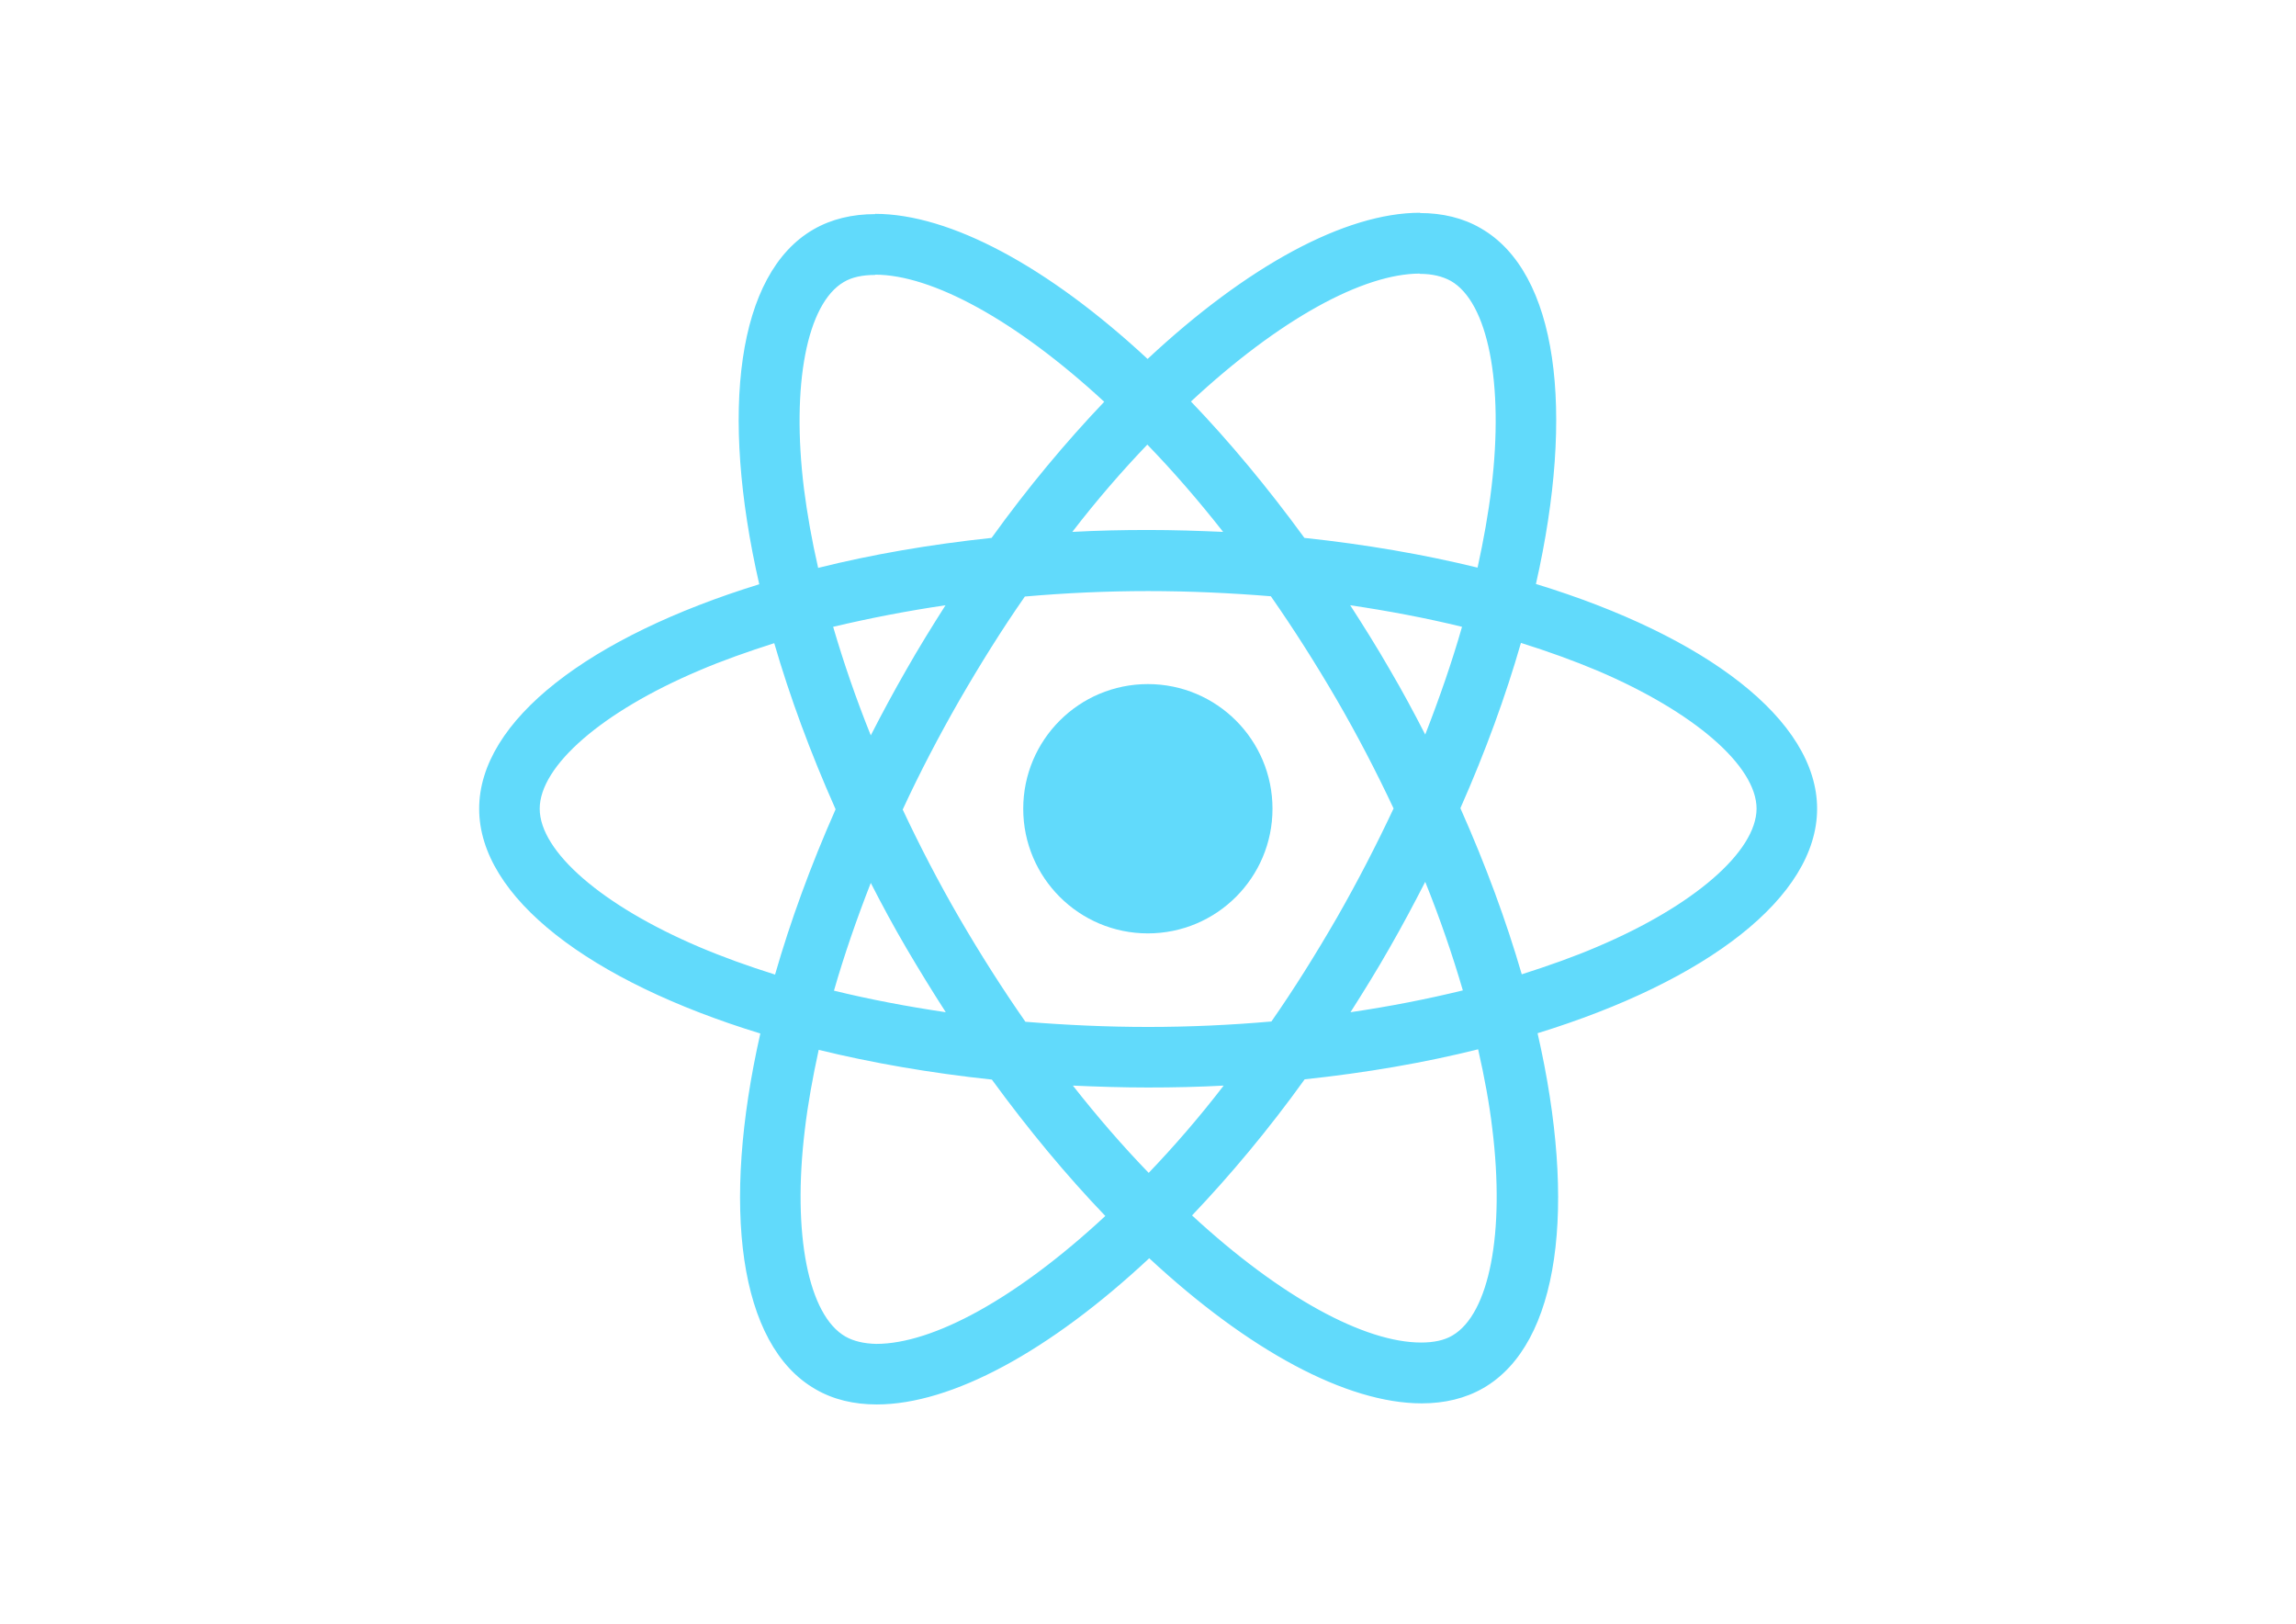
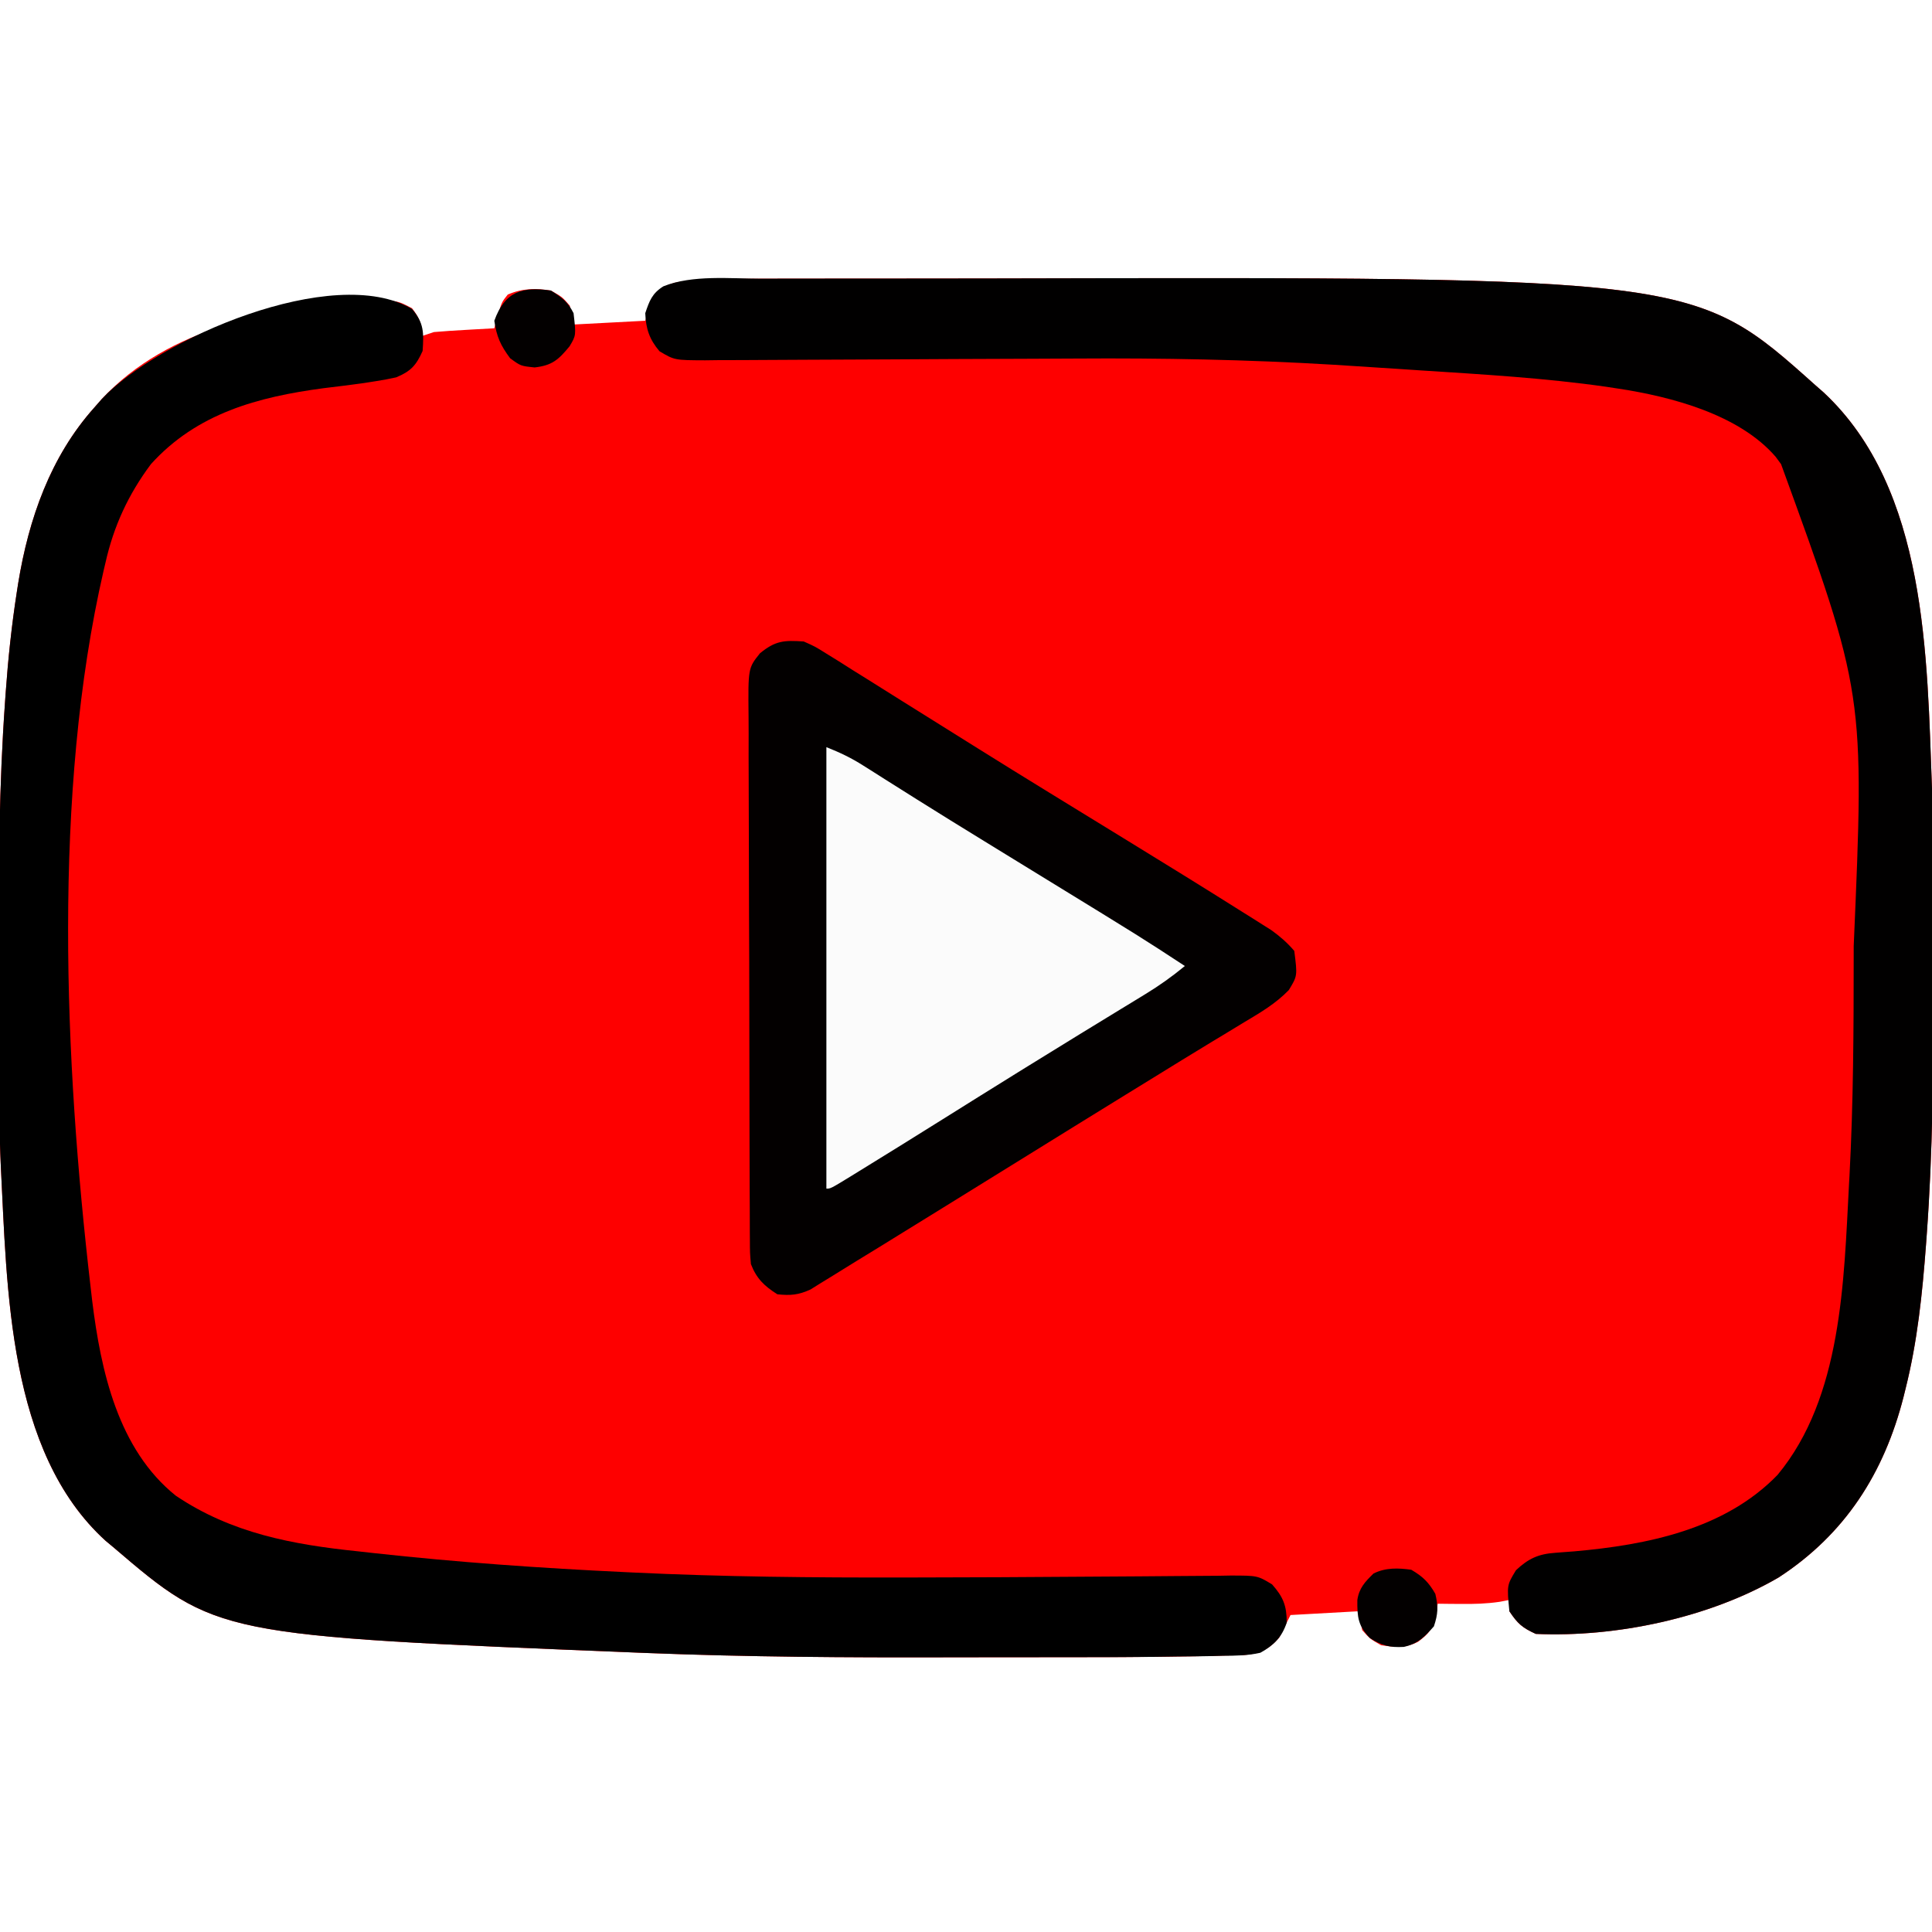
- <svg xmlns="http://www.w3.org/2000/svg" viewBox="0 0 841.9 595.3">
-   <g fill="#61DAFB">
-     <path d="M666.3 296.5c0-32.5-40.7-63.3-103.1-82.4 14.4-63.6 8-114.2-20.2-130.4-6.5-3.8-14.1-5.6-22.4-5.6v22.3c4.6 0 8.3.9 11.4 2.6 13.6 7.8 19.5 37.5 14.9 75.7-1.1 9.4-2.9 19.3-5.1 29.4-19.6-4.8-41-8.5-63.5-10.9-13.5-18.5-27.5-35.3-41.6-50 32.6-30.3 63.2-46.9 84-46.9V78c-27.5 0-63.5 19.6-99.9 53.6-36.4-33.8-72.4-53.2-99.9-53.2v22.3c20.7 0 51.4 16.5 84 46.6-14 14.7-28 31.4-41.3 49.9-22.6 2.4-44 6.1-63.6 11-2.3-10-4-19.7-5.2-29-4.7-38.2 1.1-67.9 14.6-75.8 3-1.8 6.9-2.6 11.5-2.6V78.5c-8.4 0-16 1.8-22.6 5.6-28.1 16.2-34.4 66.7-19.9 130.1-62.2 19.2-102.7 49.9-102.7 82.3 0 32.5 40.7 63.3 103.1 82.4-14.4 63.6-8 114.2 20.2 130.4 6.5 3.8 14.1 5.6 22.5 5.6 27.5 0 63.5-19.6 99.9-53.6 36.4 33.8 72.4 53.2 99.9 53.2 8.4 0 16-1.8 22.6-5.6 28.1-16.2 34.4-66.7 19.9-130.1 62-19.1 102.5-49.9 102.5-82.3zm-130.2-66.7c-3.7 12.9-8.3 26.2-13.5 39.5-4.1-8-8.4-16-13.1-24-4.6-8-9.5-15.8-14.4-23.4 14.2 2.1 27.9 4.7 41 7.9zm-45.8 106.5c-7.8 13.5-15.8 26.3-24.1 38.2-14.9 1.3-30 2-45.2 2-15.1 0-30.2-.7-45-1.9-8.3-11.9-16.4-24.6-24.2-38-7.6-13.1-14.5-26.4-20.8-39.8 6.2-13.4 13.2-26.8 20.7-39.9 7.8-13.5 15.8-26.3 24.1-38.2 14.9-1.3 30-2 45.2-2 15.1 0 30.2.7 45 1.9 8.3 11.9 16.4 24.6 24.2 38 7.6 13.1 14.5 26.4 20.8 39.8-6.3 13.4-13.2 26.8-20.7 39.9zm32.3-13c5.4 13.4 10 26.8 13.8 39.8-13.1 3.2-26.9 5.9-41.2 8 4.9-7.7 9.8-15.6 14.4-23.7 4.6-8 8.9-16.1 13-24.1zM421.2 430c-9.3-9.6-18.6-20.3-27.8-32 9 .4 18.2.7 27.5.7 9.4 0 18.7-.2 27.8-.7-9 11.7-18.3 22.4-27.5 32zm-74.4-58.9c-14.2-2.1-27.9-4.7-41-7.9 3.7-12.9 8.3-26.2 13.5-39.5 4.1 8 8.4 16 13.1 24 4.7 8 9.5 15.8 14.4 23.4zM420.7 163c9.3 9.6 18.6 20.3 27.8 32-9-.4-18.2-.7-27.5-.7-9.4 0-18.7.2-27.8.7 9-11.7 18.3-22.4 27.5-32zm-74 58.9c-4.9 7.7-9.8 15.6-14.4 23.7-4.6 8-8.9 16-13 24-5.4-13.4-10-26.8-13.8-39.8 13.1-3.1 26.9-5.8 41.2-7.9zm-90.5 125.2c-35.4-15.1-58.3-34.9-58.3-50.6 0-15.7 22.9-35.6 58.3-50.6 8.6-3.7 18-7 27.7-10.1 5.7 19.6 13.2 40 22.5 60.9-9.2 20.8-16.6 41.1-22.2 60.6-9.9-3.1-19.3-6.5-28-10.2zM310 490c-13.6-7.8-19.5-37.5-14.9-75.7 1.1-9.4 2.9-19.3 5.1-29.4 19.6 4.8 41 8.5 63.5 10.9 13.5 18.5 27.5 35.3 41.6 50-32.6 30.3-63.2 46.9-84 46.9-4.5-.1-8.3-1-11.3-2.7zm237.2-76.2c4.7 38.2-1.1 67.9-14.6 75.8-3 1.8-6.9 2.6-11.5 2.6-20.7 0-51.4-16.5-84-46.6 14-14.7 28-31.4 41.3-49.9 22.6-2.4 44-6.1 63.6-11 2.3 10.1 4.1 19.8 5.2 29.1zm38.5-66.7c-8.6 3.7-18 7-27.7 10.1-5.7-19.6-13.2-40-22.5-60.9 9.2-20.8 16.6-41.1 22.2-60.6 9.9 3.1 19.3 6.5 28.1 10.2 35.4 15.1 58.3 34.9 58.3 50.6-.1 15.7-23 35.6-58.4 50.6zM320.8 78.4z" />
-     <circle cx="420.9" cy="296.5" r="45.7" />
-     <path d="M520.5 78.1z" />
-   </g>
+ <svg xmlns="http://www.w3.org/2000/svg" version="1.1" width="512" height="512">
+   <path d="M0 0 C1.835 -0.005 1.835 -0.005 3.707 -0.01 C7.042 -0.018 10.377 -0.021 13.712 -0.022 C15.822 -0.023 17.932 -0.025 20.042 -0.027 C27.481 -0.037 34.921 -0.041 42.36 -0.04 C48.414 -0.04 54.469 -0.046 60.523 -0.061 C247.288 -0.487 247.288 -0.487 279.288 28.145 C280.036 28.8 280.783 29.455 281.554 30.13 C309.096 55.799 308.941 100.321 310.288 135.145 C310.469 142.165 310.477 149.186 310.491 156.208 C310.494 157.187 310.497 158.166 310.5 159.175 C310.515 164.378 310.524 169.581 310.528 174.784 C310.533 178.982 310.546 183.18 310.569 187.377 C310.687 209.444 310.502 231.402 308.89 253.419 C308.826 254.287 308.763 255.155 308.698 256.049 C307.737 268.899 306.433 281.618 303.288 294.145 C303.111 294.867 302.933 295.588 302.75 296.331 C297.587 316.555 287.272 332.708 269.659 344.18 C251.283 354.891 226.537 360.11 205.288 359.145 C201.703 357.508 200.495 356.456 198.288 353.145 C198.288 352.155 198.288 351.165 198.288 350.145 C197.44 350.309 196.592 350.473 195.718 350.641 C192.224 351.155 188.942 351.244 185.413 351.208 C184.261 351.199 183.108 351.19 181.921 351.18 C181.052 351.169 180.183 351.157 179.288 351.145 C179.176 352.076 179.064 353.007 178.948 353.966 C178.207 357.534 177.024 359.056 174.101 361.227 C170.618 362.991 168.153 362.697 164.288 362.145 C161.351 360.458 161.351 360.458 159.288 358.145 C158.958 356.495 158.628 354.845 158.288 353.145 C152.348 353.475 146.408 353.805 140.288 354.145 C139.298 356.125 138.308 358.105 137.288 360.145 C134.376 363.41 132.103 364.38 127.86 364.749 C126.083 364.815 124.305 364.859 122.527 364.885 C121.559 364.913 120.591 364.942 119.593 364.971 C116.492 365.054 113.391 365.104 110.288 365.145 C109.303 365.16 108.319 365.176 107.304 365.191 C100.025 365.294 92.747 365.311 85.468 365.313 C83.113 365.316 80.758 365.32 78.403 365.323 C73.48 365.329 68.556 365.331 63.633 365.331 C58.707 365.33 53.78 365.337 48.854 365.351 C22.56 365.423 -3.693 365.258 -29.97 364.219 C-31.023 364.178 -32.076 364.136 -33.161 364.093 C-144.256 359.594 -144.256 359.594 -171.712 336.145 C-172.376 335.594 -173.04 335.042 -173.724 334.473 C-199.721 310.872 -199.809 267.482 -201.496 235.183 C-201.903 226.487 -201.898 217.786 -201.915 209.083 C-201.918 208.104 -201.921 207.124 -201.924 206.116 C-201.938 200.912 -201.948 195.709 -201.952 190.506 C-201.956 186.308 -201.97 182.111 -201.993 177.913 C-202.11 155.986 -201.946 134.15 -200.384 112.27 C-200.325 111.43 -200.267 110.589 -200.207 109.723 C-199.565 100.759 -198.628 91.882 -197.248 83.001 C-197.072 81.863 -197.072 81.863 -196.892 80.702 C-194.102 63.678 -188.372 47.177 -176.712 34.145 C-176.057 33.398 -175.402 32.65 -174.728 31.88 C-156.897 12.748 -129.526 7.754 -104.481 5.907 C-96.539 5.708 -96.539 5.708 -92.524 7.833 C-90.553 10.348 -89.975 11.984 -89.712 15.145 C-88.722 14.815 -87.732 14.485 -86.712 14.145 C-83.979 13.917 -81.261 13.729 -78.524 13.583 C-77.4 13.518 -77.4 13.518 -76.253 13.452 C-74.406 13.346 -72.559 13.245 -70.712 13.145 C-70.414 12.03 -70.116 10.915 -69.81 9.766 C-68.712 6.145 -68.712 6.145 -67.149 4.208 C-63.346 2.55 -59.788 2.491 -55.712 3.145 C-52.712 4.833 -52.712 4.833 -50.712 7.145 C-50.382 8.795 -50.052 10.445 -49.712 12.145 C-43.442 11.815 -37.172 11.485 -30.712 11.145 C-30.052 9.165 -29.392 7.185 -28.712 5.145 C-26.599 2.592 -24.887 1.315 -21.557 0.834 C-14.359 0.183 -7.226 -0.003 0 0 Z " fill="#FE0000" transform="translate(201.7119,73.85474)" />
+   <path d="M0 0 C2.984 1.323 2.984 1.323 5.965 3.191 C7.641 4.226 7.641 4.226 9.35 5.281 C10.546 6.042 11.742 6.802 12.938 7.562 C14.19 8.343 15.443 9.122 16.697 9.9 C19.876 11.877 23.043 13.871 26.208 15.87 C28.886 17.559 31.574 19.233 34.262 20.906 C38.184 23.35 42.101 25.801 46.016 28.258 C52.282 32.184 58.575 36.065 64.875 39.938 C65.952 40.6 67.03 41.262 68.14 41.945 C73.641 45.325 79.144 48.701 84.648 52.074 C95.257 58.58 105.849 65.112 116.375 71.75 C117.291 72.323 118.206 72.895 119.149 73.485 C120.417 74.289 120.417 74.289 121.711 75.109 C122.446 75.573 123.181 76.037 123.939 76.515 C126.251 78.181 128.148 79.83 130 82 C130.841 88.624 130.841 88.624 128.539 92.391 C125.062 95.964 121.142 98.273 116.875 100.812 C114.976 101.965 113.078 103.117 111.18 104.27 C109.673 105.178 109.673 105.178 108.136 106.104 C102.736 109.369 97.371 112.688 92 116 C89.788 117.361 87.576 118.722 85.363 120.082 C76.23 125.702 67.115 131.35 58 137 C51.002 141.337 44.003 145.671 37 150 C35.386 150.998 35.386 150.998 33.739 152.016 C30.871 153.789 28.001 155.56 25.131 157.33 C23.497 158.338 21.864 159.347 20.232 160.357 C18.18 161.621 16.125 162.879 14.066 164.132 C11.957 165.417 9.857 166.718 7.766 168.032 C6.721 168.674 5.675 169.315 4.598 169.977 C3.666 170.557 2.734 171.138 1.774 171.737 C-1.426 173.194 -3.52 173.368 -7 173 C-10.486 170.782 -12.513 168.836 -14 165 C-14.26 162.057 -14.26 162.057 -14.274 158.561 C-14.279 157.917 -14.285 157.272 -14.29 156.608 C-14.305 154.451 -14.306 152.294 -14.306 150.137 C-14.314 148.59 -14.322 147.042 -14.332 145.495 C-14.354 141.292 -14.362 137.09 -14.367 132.887 C-14.371 130.261 -14.377 127.635 -14.384 125.009 C-14.409 115.847 -14.422 106.685 -14.426 97.523 C-14.429 88.984 -14.459 80.446 -14.501 71.907 C-14.536 64.574 -14.551 57.242 -14.552 49.909 C-14.553 45.53 -14.561 41.152 -14.59 36.773 C-14.616 32.654 -14.618 28.536 -14.602 24.417 C-14.6 22.907 -14.607 21.397 -14.623 19.887 C-14.75 7.055 -14.75 7.055 -11.588 3.117 C-7.536 -0.198 -5.244 -0.367 0 0 Z " fill="#030000" transform="translate(213,170)" />
+   <path d="M0 0 C1.835 -0.005 1.835 -0.005 3.707 -0.01 C7.042 -0.018 10.377 -0.021 13.712 -0.022 C15.822 -0.023 17.932 -0.025 20.042 -0.027 C27.481 -0.037 34.921 -0.041 42.36 -0.04 C48.414 -0.04 54.469 -0.046 60.523 -0.061 C247.288 -0.487 247.288 -0.487 279.288 28.145 C280.036 28.8 280.783 29.455 281.554 30.13 C309.096 55.799 308.941 100.321 310.288 135.145 C310.469 142.165 310.477 149.186 310.491 156.208 C310.494 157.187 310.497 158.166 310.5 159.175 C310.515 164.378 310.524 169.581 310.528 174.784 C310.533 178.982 310.546 183.18 310.569 187.377 C310.687 209.444 310.502 231.402 308.89 253.419 C308.826 254.287 308.763 255.155 308.698 256.049 C307.737 268.899 306.433 281.618 303.288 294.145 C303.111 294.867 302.933 295.588 302.75 296.331 C297.587 316.555 287.272 332.708 269.659 344.18 C251.283 354.891 226.537 360.11 205.288 359.145 C201.703 357.508 200.495 356.456 198.288 353.145 C197.62 346.243 197.62 346.243 200.038 342.27 C203.294 339.195 206.004 337.954 210.456 337.653 C211.66 337.559 211.66 337.559 212.887 337.462 C214.169 337.367 214.169 337.367 215.476 337.27 C234.774 335.568 255.367 331.45 269.351 317.016 C286.469 296.393 286.92 265.568 288.288 240.145 C288.353 238.977 288.353 238.977 288.419 237.786 C289.46 218.33 289.532 198.873 289.538 179.395 C289.539 178.56 289.539 177.725 289.54 176.865 C292.43 109.967 292.43 109.967 270.288 49.145 C269.812 48.501 269.337 47.856 268.847 47.192 C259.18 35.986 241.232 31.278 227.226 29.145 C226.124 28.977 225.023 28.809 223.888 28.636 C207.592 26.308 191.144 25.364 174.727 24.303 C172.391 24.152 170.056 23.997 167.72 23.841 C163.493 23.558 159.266 23.287 155.038 23.02 C153.854 22.945 152.67 22.869 151.45 22.791 C128.799 21.436 106.166 21.012 83.479 21.162 C79.077 21.19 74.676 21.207 70.274 21.221 C57.784 21.263 45.295 21.312 32.805 21.392 C25.85 21.437 18.895 21.467 11.939 21.481 C8.28 21.489 4.621 21.504 0.962 21.538 C-3.091 21.574 -7.143 21.58 -11.196 21.583 C-12.396 21.599 -13.597 21.615 -14.834 21.632 C-22.941 21.602 -22.941 21.602 -26.93 19.238 C-29.623 16.075 -30.537 13.28 -30.712 9.145 C-29.618 5.863 -28.882 3.874 -25.904 2.02 C-18.142 -1.076 -8.222 -0.003 0 0 Z " fill="#010000" transform="translate(201.7119,73.85474)" />
+   <path d="M0 0 C3.174 3.721 3.142 6.266 2.812 11.125 C1.099 14.981 -0.349 16.526 -4.188 18.125 C-5.945 18.522 -7.719 18.849 -9.5 19.125 C-10.563 19.293 -11.627 19.46 -12.723 19.633 C-16.289 20.139 -19.861 20.569 -23.438 21 C-40.833 23.315 -56.995 27.646 -69.188 41.125 C-75.192 49.18 -79.058 57.541 -81.25 67.312 C-81.41 67.991 -81.571 68.67 -81.736 69.369 C-95.287 128.198 -92.117 199.485 -85.188 259.125 C-85.043 260.373 -84.898 261.621 -84.75 262.906 C-82.463 281.379 -77.923 302.211 -62.594 314.504 C-47.811 324.463 -31.606 327.458 -14.25 329.25 C-12.835 329.407 -11.42 329.564 -10.006 329.723 C12.062 332.153 34.202 333.704 56.375 334.75 C57.41 334.8 57.41 334.8 58.466 334.851 C82.464 336.007 106.447 336.225 130.469 336.176 C131.912 336.173 133.355 336.171 134.798 336.168 C148.639 336.142 162.479 336.092 176.32 335.977 C181.903 335.931 187.485 335.898 193.068 335.873 C196.344 335.858 199.62 335.832 202.896 335.793 C206.496 335.75 210.097 335.732 213.698 335.719 C214.757 335.699 215.817 335.68 216.909 335.661 C224.057 335.669 224.057 335.669 227.921 338.002 C230.881 341.324 231.812 343.67 231.812 348.125 C230.499 352.066 228.374 354.143 224.812 356.125 C221.538 356.873 218.338 356.908 214.989 356.927 C214.025 356.951 213.062 356.975 212.069 357 C208.983 357.068 205.899 357.1 202.812 357.125 C200.835 357.153 198.857 357.18 196.879 357.209 C190.583 357.282 184.288 357.291 177.992 357.293 C175.637 357.296 173.282 357.3 170.927 357.303 C166.004 357.309 161.081 357.311 156.158 357.31 C151.231 357.31 146.305 357.317 141.378 357.331 C115.084 357.403 88.831 357.238 62.555 356.199 C61.501 356.158 60.448 356.116 59.363 356.073 C-51.732 351.574 -51.732 351.574 -79.188 328.125 C-79.851 327.573 -80.515 327.022 -81.199 326.453 C-107.196 302.851 -107.284 259.462 -108.972 227.162 C-109.379 218.467 -109.373 209.765 -109.391 201.062 C-109.393 200.083 -109.396 199.104 -109.399 198.095 C-109.414 192.892 -109.423 187.689 -109.428 182.486 C-109.432 178.288 -109.446 174.091 -109.469 169.893 C-109.586 147.966 -109.421 126.13 -107.859 104.25 C-107.801 103.409 -107.742 102.568 -107.682 101.702 C-107.041 92.739 -106.104 83.862 -104.724 74.98 C-104.547 73.842 -104.547 73.842 -104.367 72.681 C-101.577 55.658 -95.848 39.157 -84.188 26.125 C-83.533 25.377 -82.878 24.63 -82.203 23.859 C-67.489 8.071 -20.85 -12.264 0 0 Z " fill="#000000" transform="translate(109.1875,81.875)" />
+   <path d="M0 0 C3.723 1.489 6.512 2.813 9.824 4.914 C10.757 5.502 11.689 6.09 12.65 6.695 C13.652 7.332 14.655 7.969 15.688 8.625 C17.86 9.994 20.033 11.363 22.207 12.73 C23.046 13.259 23.046 13.259 23.903 13.799 C29.867 17.554 35.869 21.249 41.875 24.938 C42.945 25.595 44.015 26.253 45.117 26.93 C49.561 29.661 54.006 32.39 58.452 35.117 C83.625 50.555 83.625 50.555 95 58 C91.655 60.765 88.267 63.175 84.562 65.434 C83.514 66.076 82.465 66.718 81.384 67.379 C80.267 68.058 79.151 68.738 78 69.438 C76.826 70.155 75.652 70.873 74.479 71.592 C72.107 73.044 69.734 74.494 67.36 75.944 C62.689 78.802 58.03 81.679 53.375 84.562 C52.121 85.338 52.121 85.338 50.843 86.13 C44.153 90.275 37.483 94.449 30.812 98.625 C23.412 103.255 16.003 107.872 8.562 112.438 C7.805 112.904 7.047 113.371 6.267 113.852 C1.119 117 1.119 117 0 117 C0 78.39 0 39.78 0 0 Z " fill="#FBFBFB" transform="translate(219,198)" />
+   <path d="M0 0 C3.093 1.815 4.587 3.286 6.375 6.375 C7.182 9.765 7.107 11.678 6 15 C3.427 17.886 1.772 19.602 -2 20.449 C-5.692 20.652 -7.831 20.108 -10.938 18.125 C-14.097 14.87 -14.334 12.576 -14.293 8.039 C-13.837 4.869 -12.247 3.181 -10 1 C-6.791 -0.604 -3.481 -0.481 0 0 Z " fill="#030000" transform="translate(374,416)" />
+   <path d="M0 0 C2.87 1.794 4.491 2.983 6 6 C6.677 11.864 6.677 11.864 4.953 14.758 C1.994 18.361 0.31 19.852 -4.312 20.375 C-8 20 -8 20 -10.812 17.938 C-13.34 14.544 -14.411 12.195 -15 8 C-12.224 0.256 -7.643 -1.126 0 0 Z " fill="#030000" transform="translate(146,77)" />
</svg>
